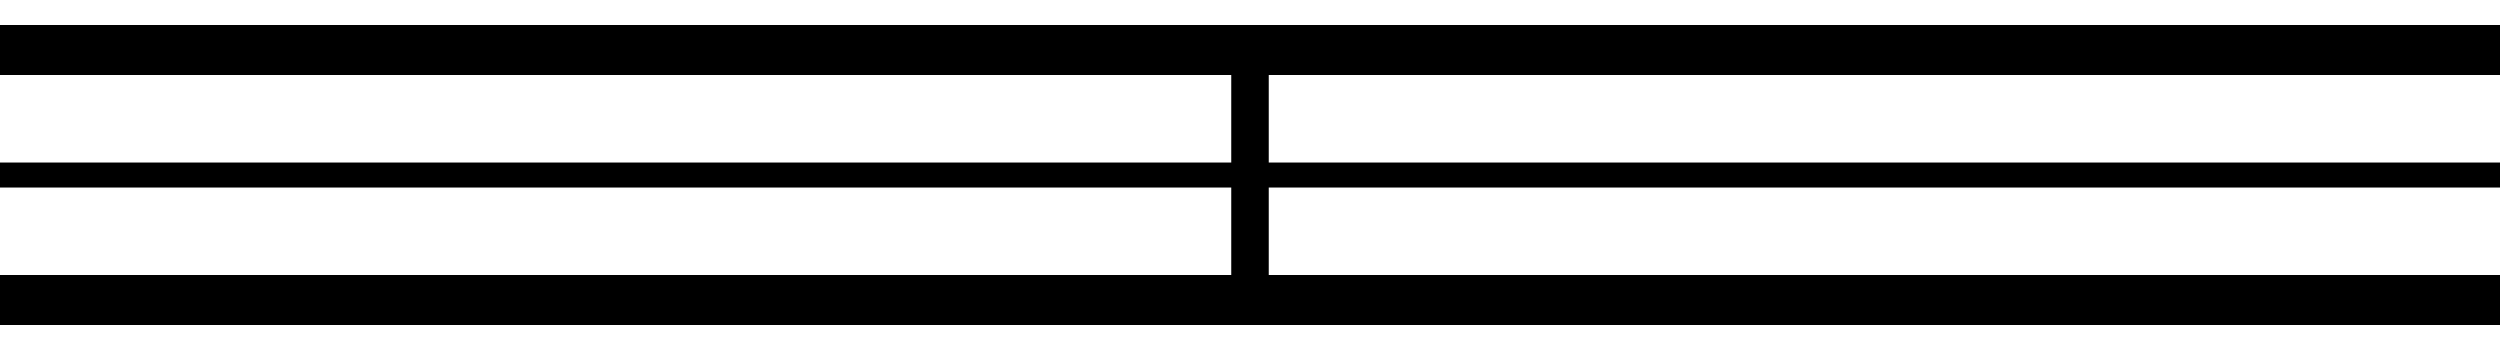
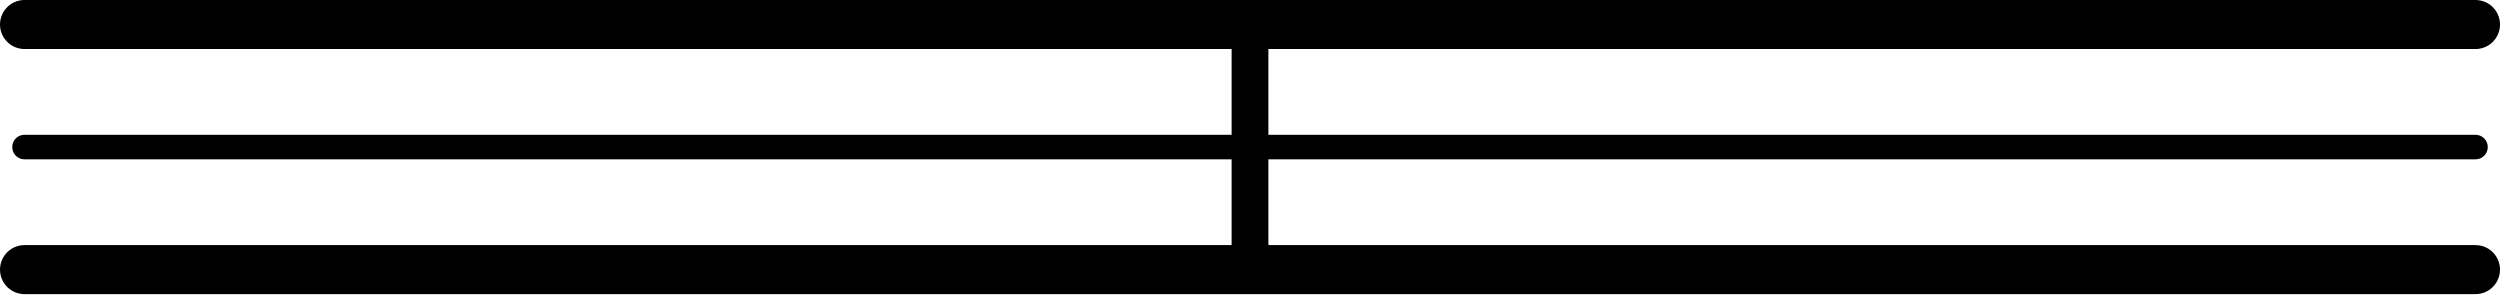
- <svg xmlns="http://www.w3.org/2000/svg" viewBox="0 0 100 14" width="100" height="14" fill="none" stroke="black" stroke-linecap="round" stroke-linejoin="round">
+ <svg xmlns="http://www.w3.org/2000/svg" viewBox="-1 1 102 12" width="102" height="12" fill="none" stroke="black" stroke-linecap="round" stroke-linejoin="round">
  <line x1="0" y1="2" x2="100" y2="2" stroke-width="2" />
  <line x1="0" y1="12" x2="100" y2="12" stroke-width="2" />
  <line x1="0" y1="7" x2="100" y2="7" stroke-width="1" />
  <line x1="50" y1="2" x2="50" y2="12" stroke-width="1.5" />
</svg>
